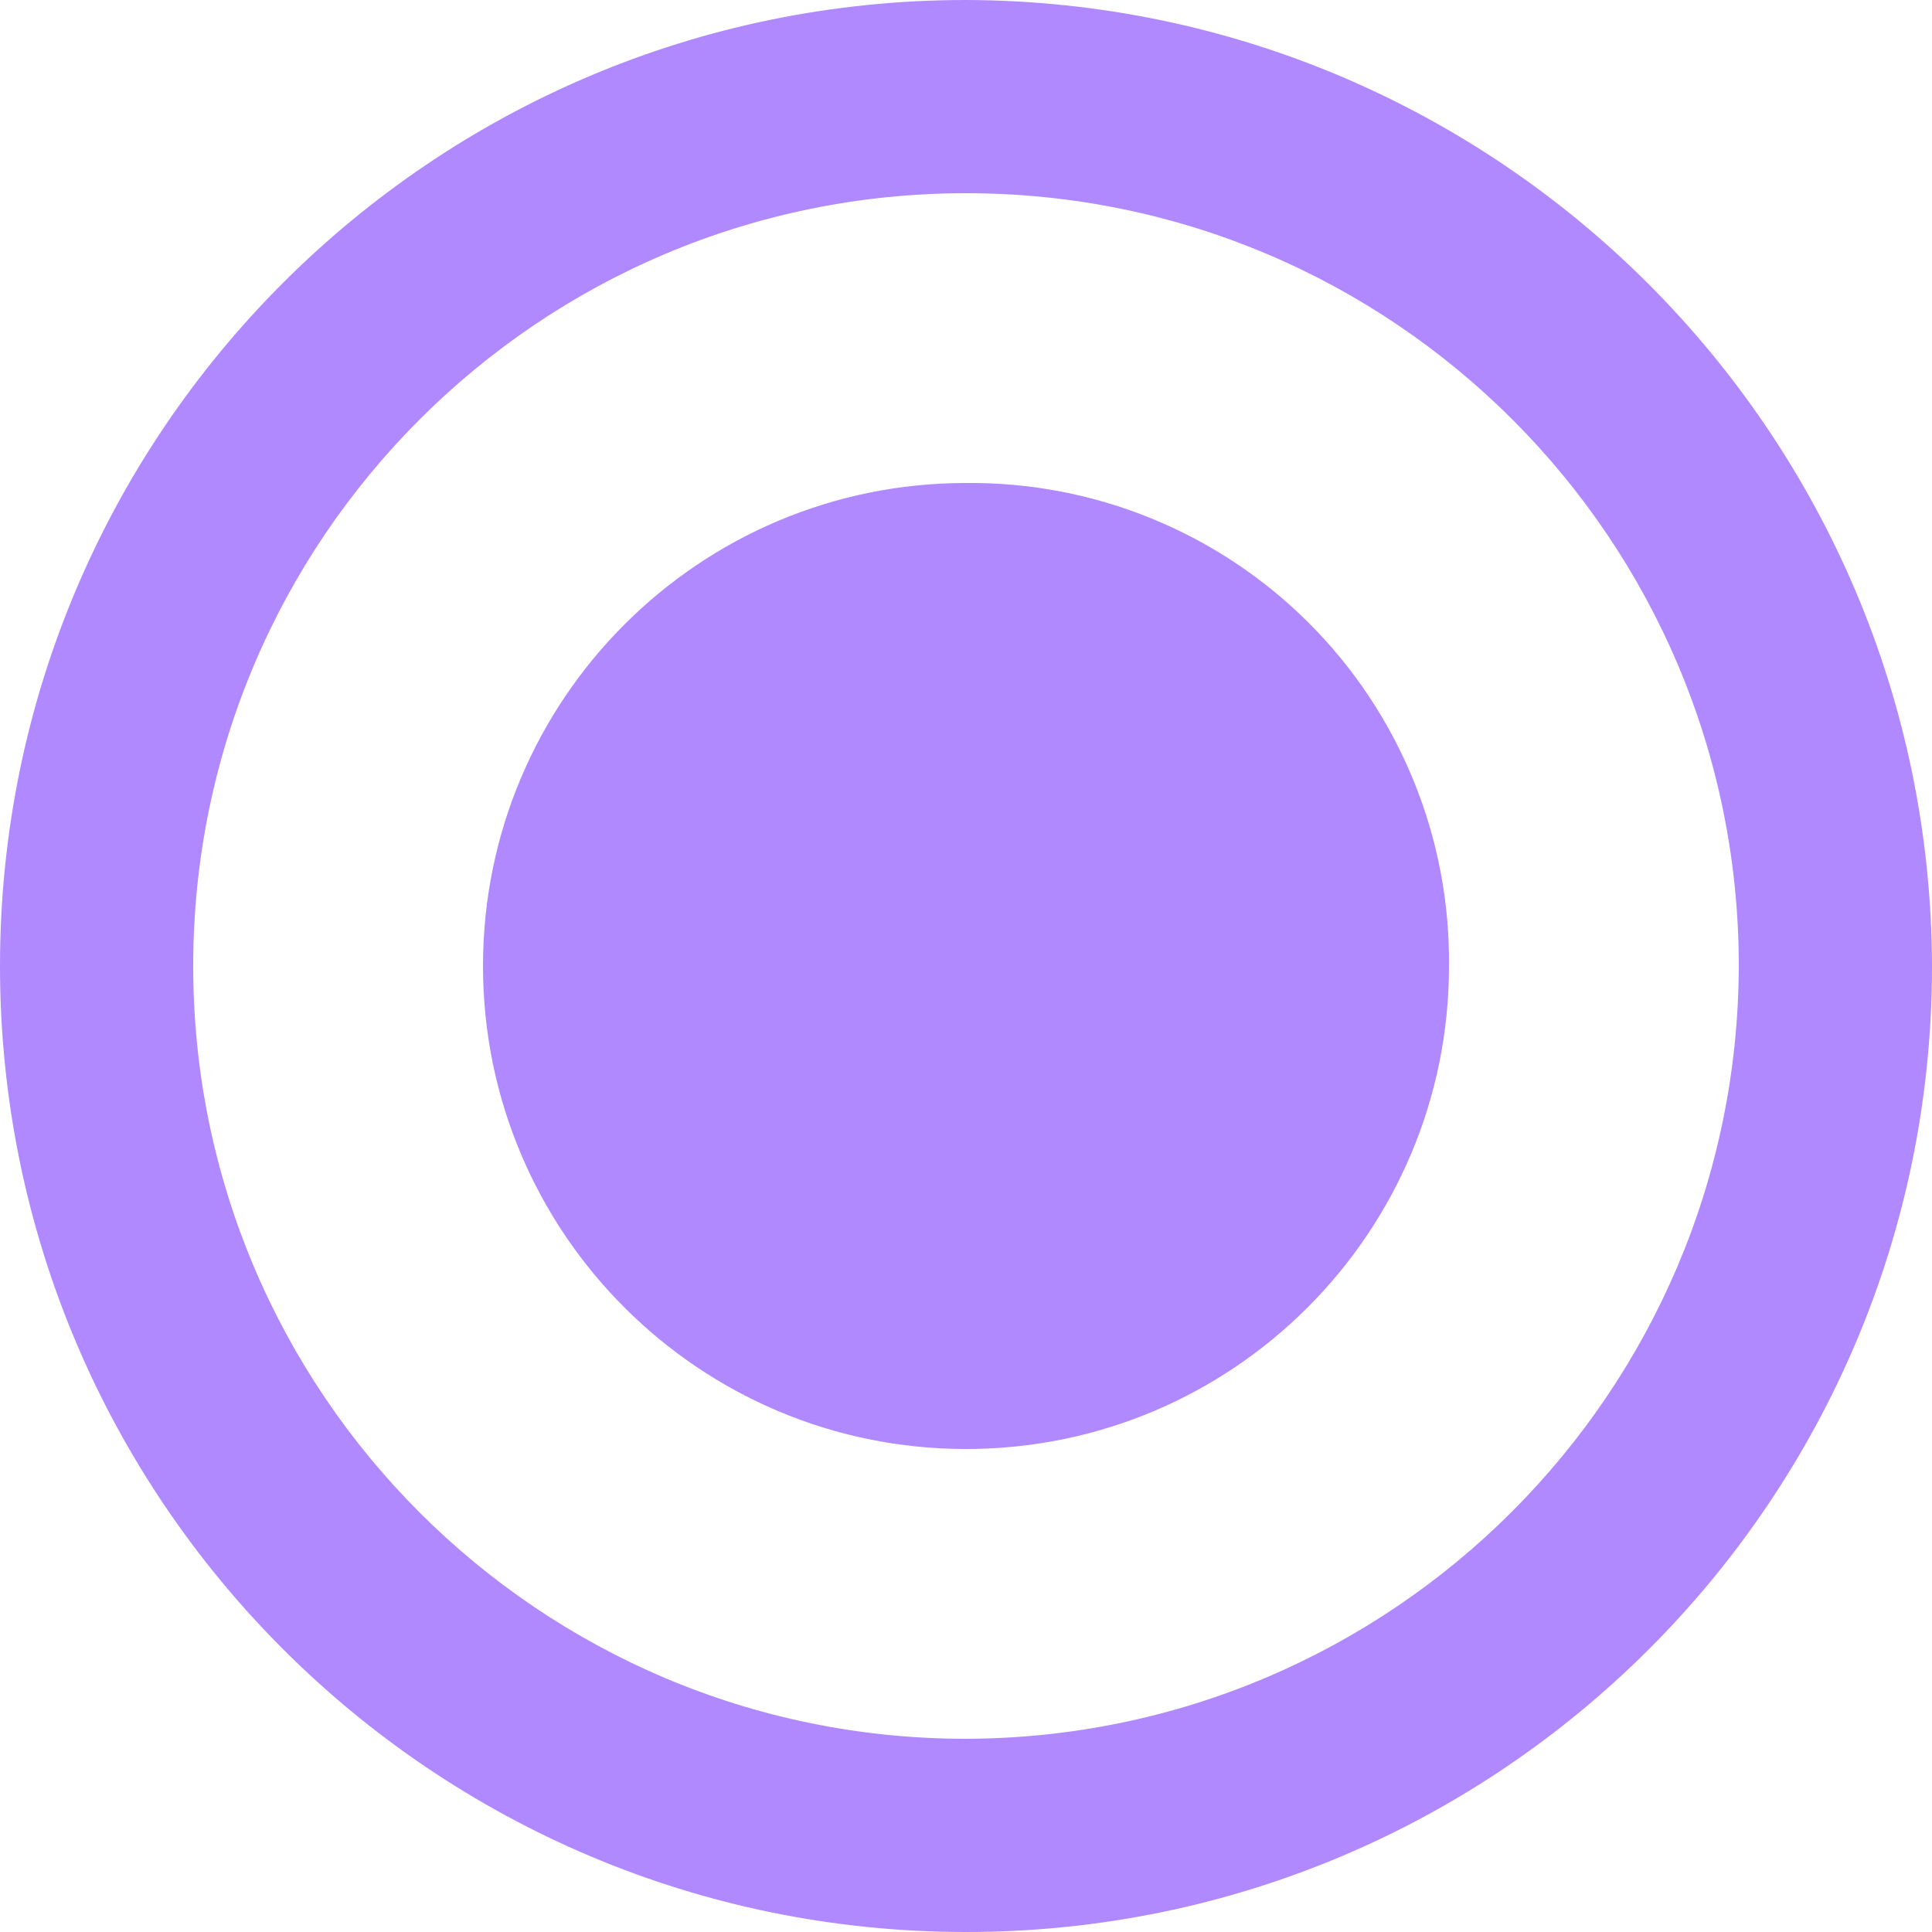
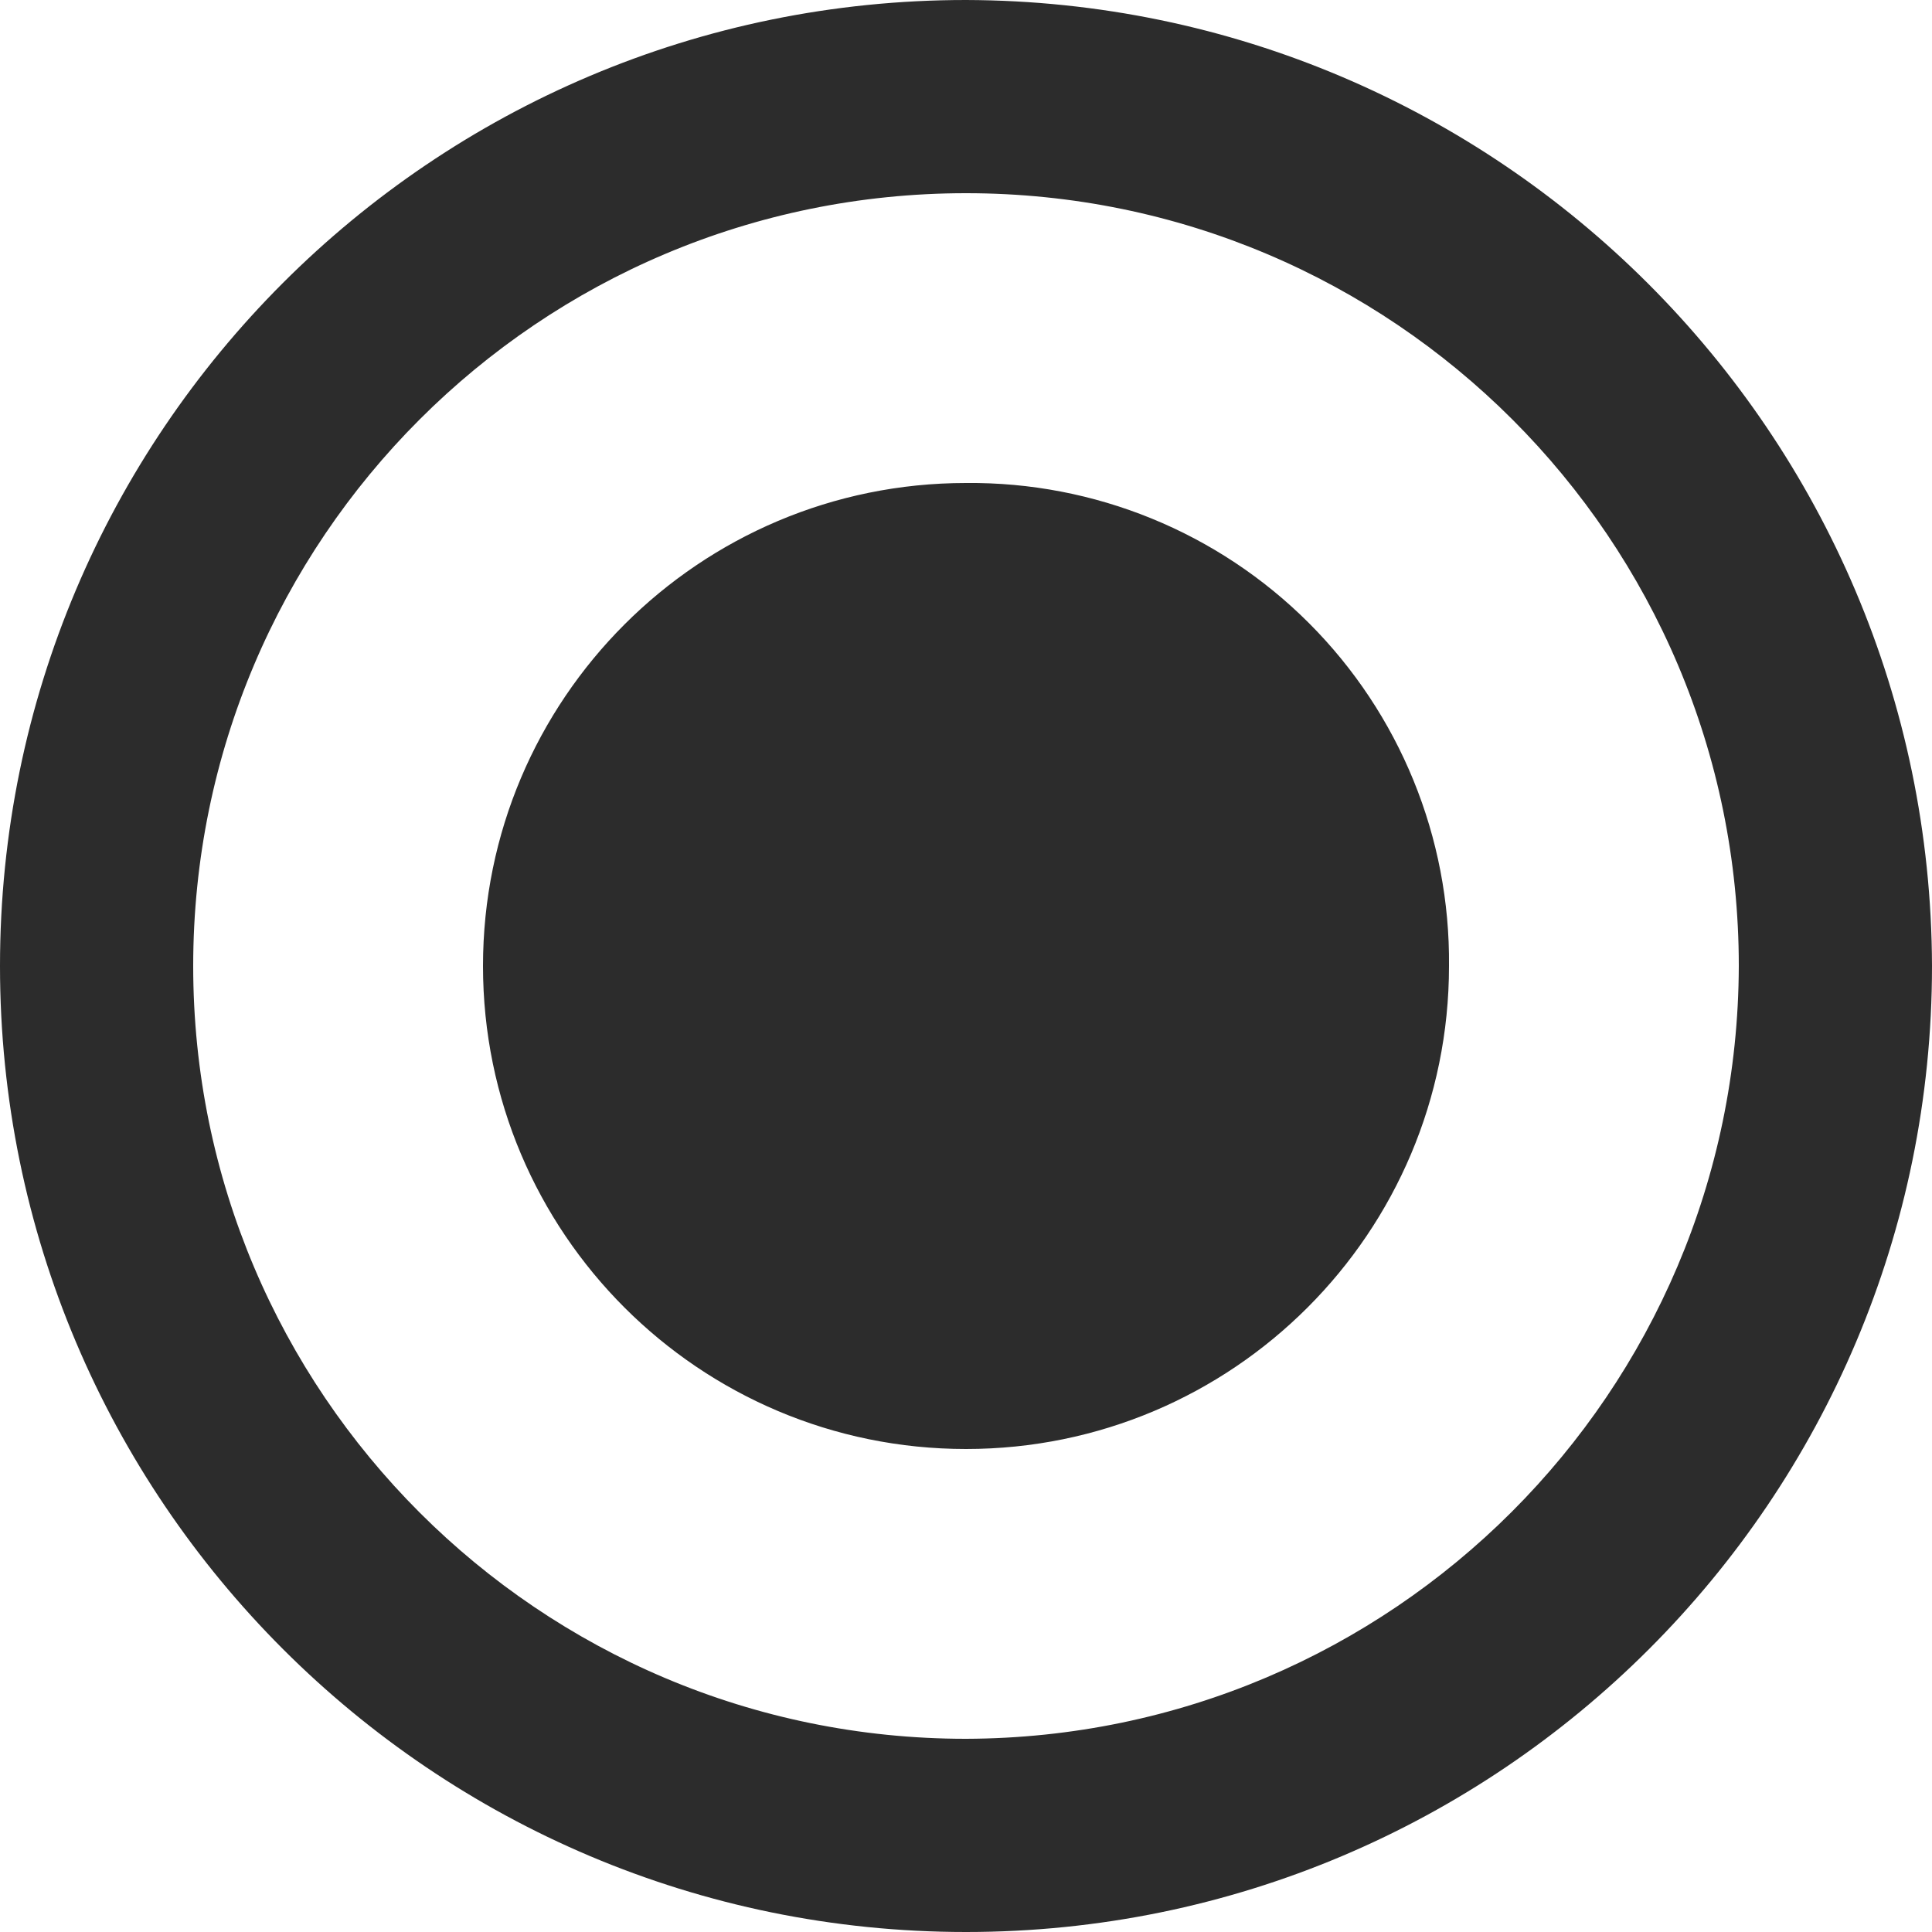
<svg xmlns="http://www.w3.org/2000/svg" width="24" height="24" viewBox="0 0 24 24">
  <defs>
    <style type="text/css">
-             .cls-1{fill:#b088ff;fill-rule:evenodd}
+             .cls-1{fill:#2c2c2c;fill-rule:evenodd}
        </style>
  </defs>
  <g id="radiobttom_active" transform="translate(-508 -240)">
    <path id="radio_on" d="M14 8a6 6 0 1 0 6 6 5.942 5.942 0 0 0-6-6zm0-6a12 12 0 1 0 12 12A12.035 12.035 0 0 0 14 2zm0 21.6a9.6 9.6 0 1 1 9.6-9.6 9.628 9.628 0 0 1-9.6 9.6z" class="cls-1" transform="translate(506 238)" />
  </g>
</svg>
